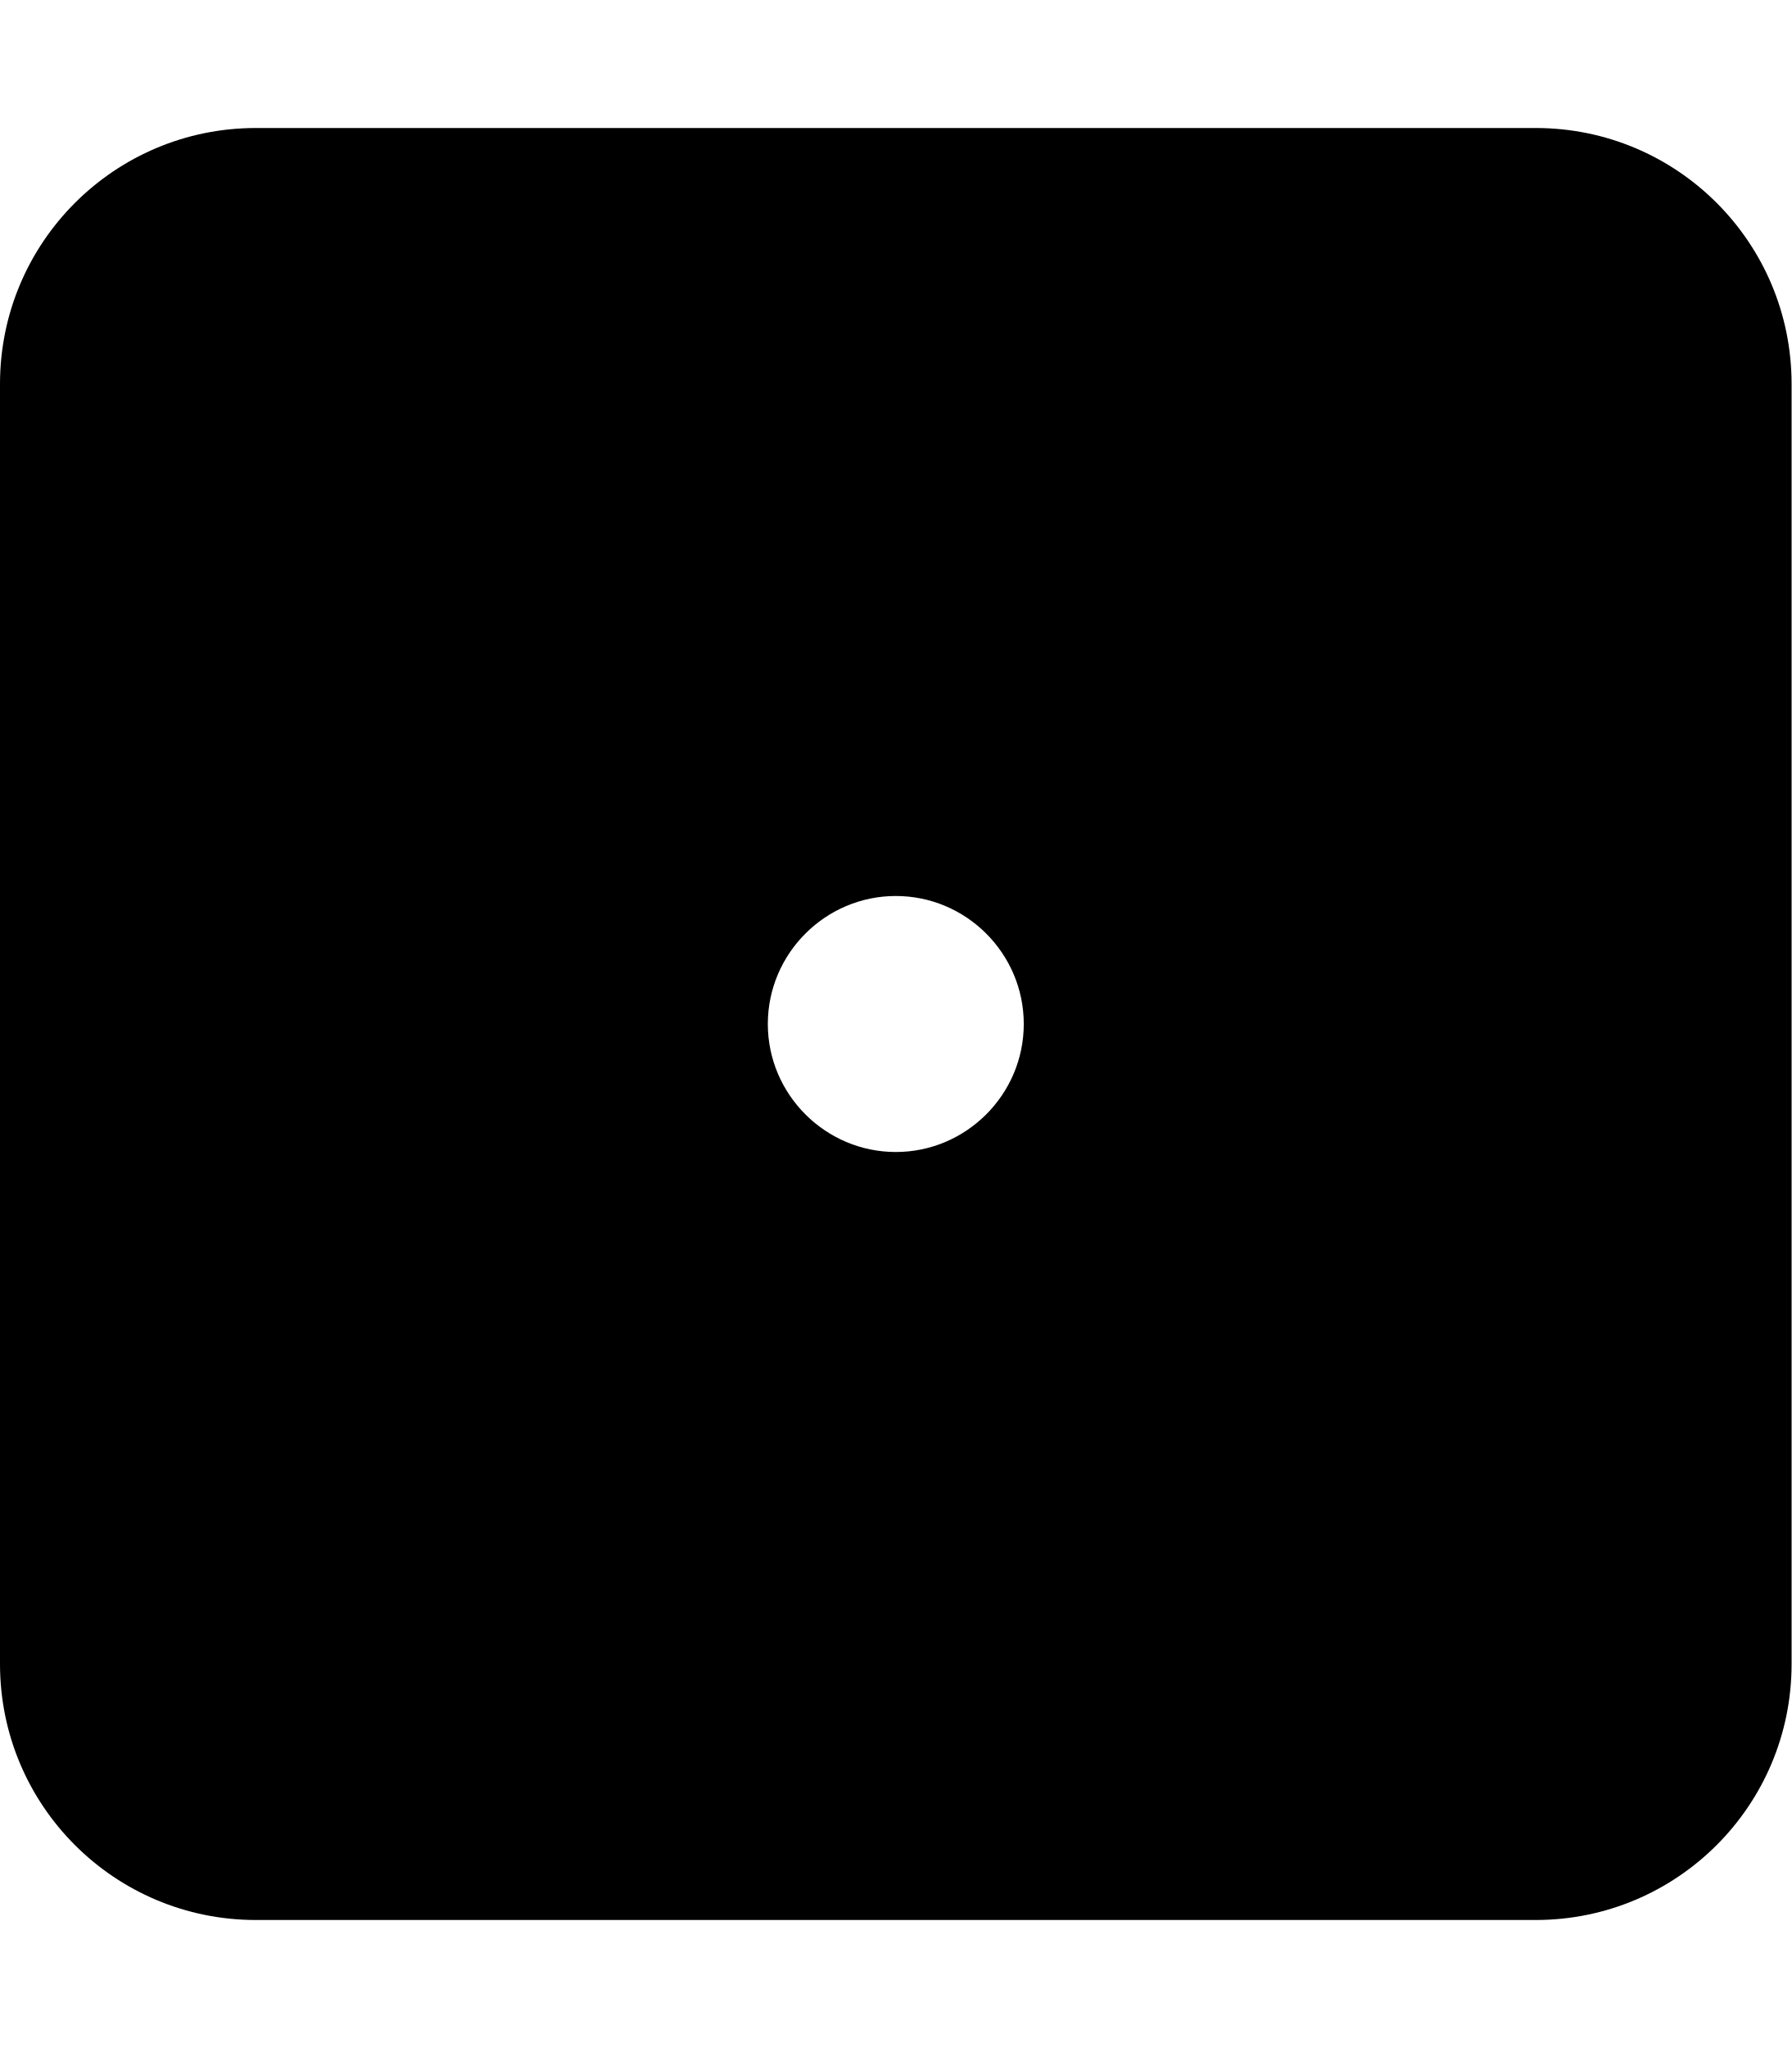
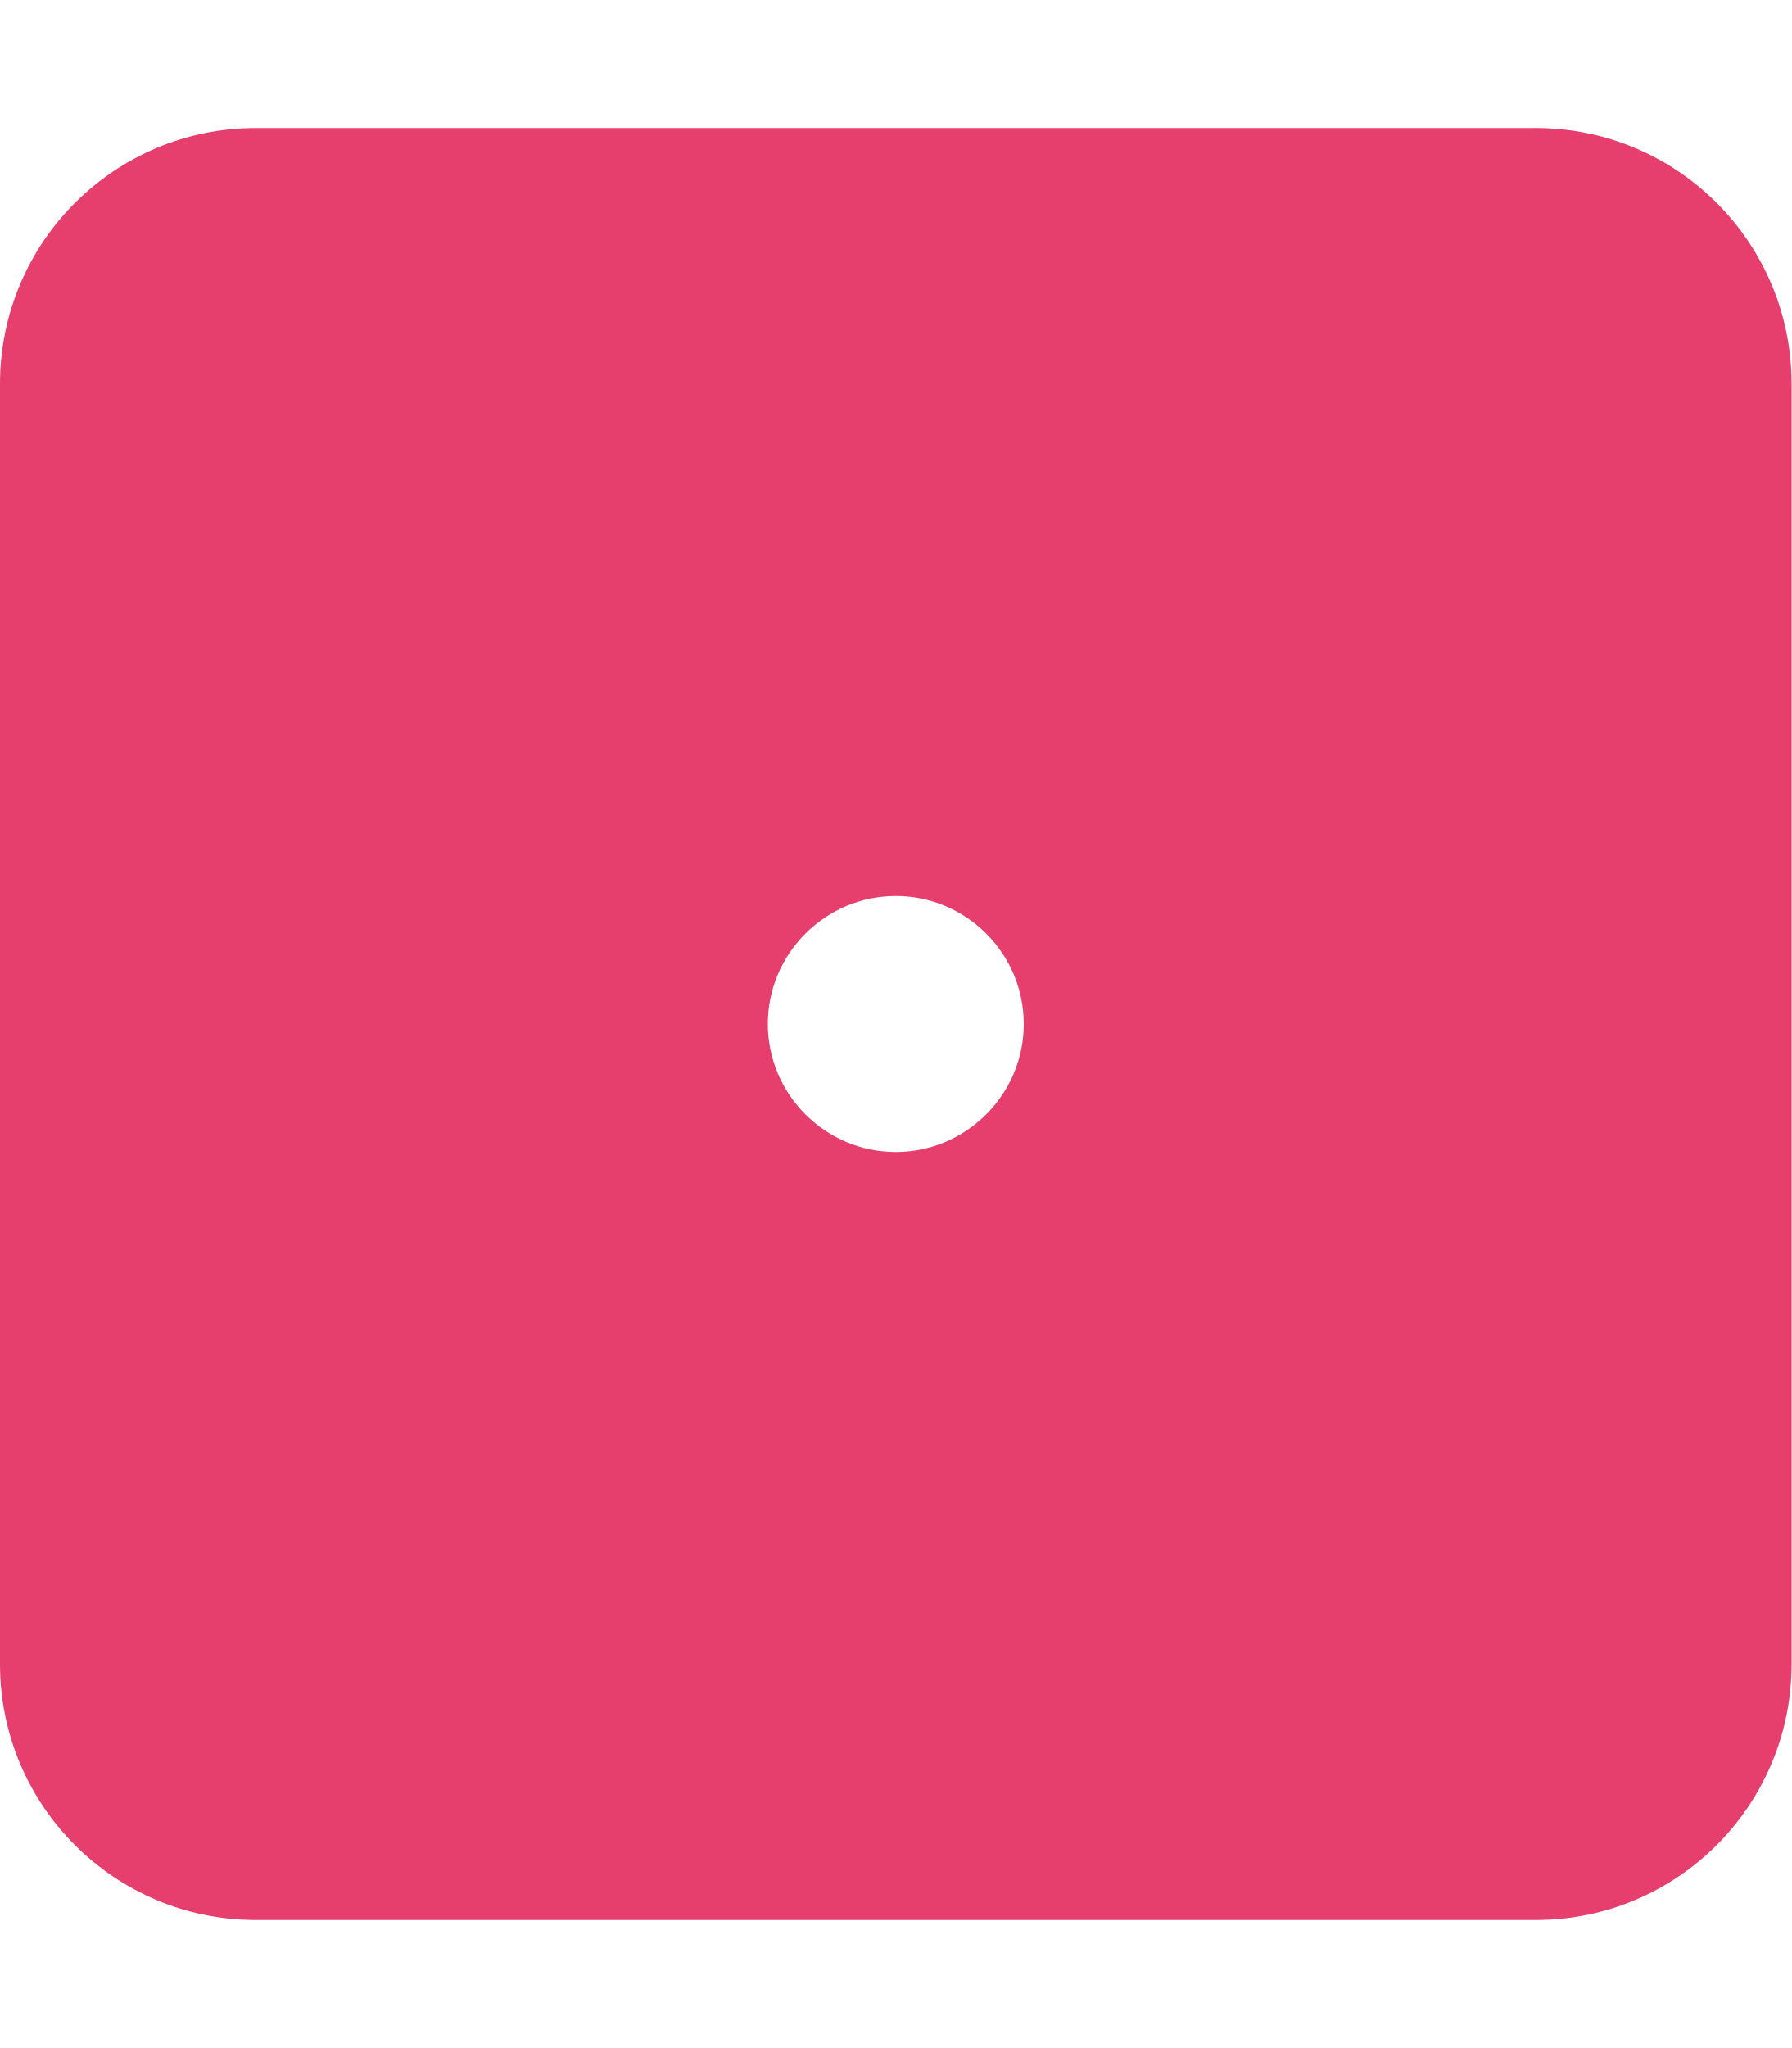
- <svg xmlns="http://www.w3.org/2000/svg" width="200px" viewBox="0 0 448 512">
+ <svg xmlns="http://www.w3.org/2000/svg" fill="#E63E6D" width="200px" viewBox="0 0 448 512">
  <path d="M384 32H64C28.62 32 0 60.62 0 96v320c0 35.38 28.62 64 64 64h320c35.38 0 64-28.62 64-64V96C448 60.62 419.4 32 384 32zM224 288C206.4 288 192 273.6 192 256s14.38-32 32-32s32 14.38 32 32S241.6 288 224 288z" />
</svg>
